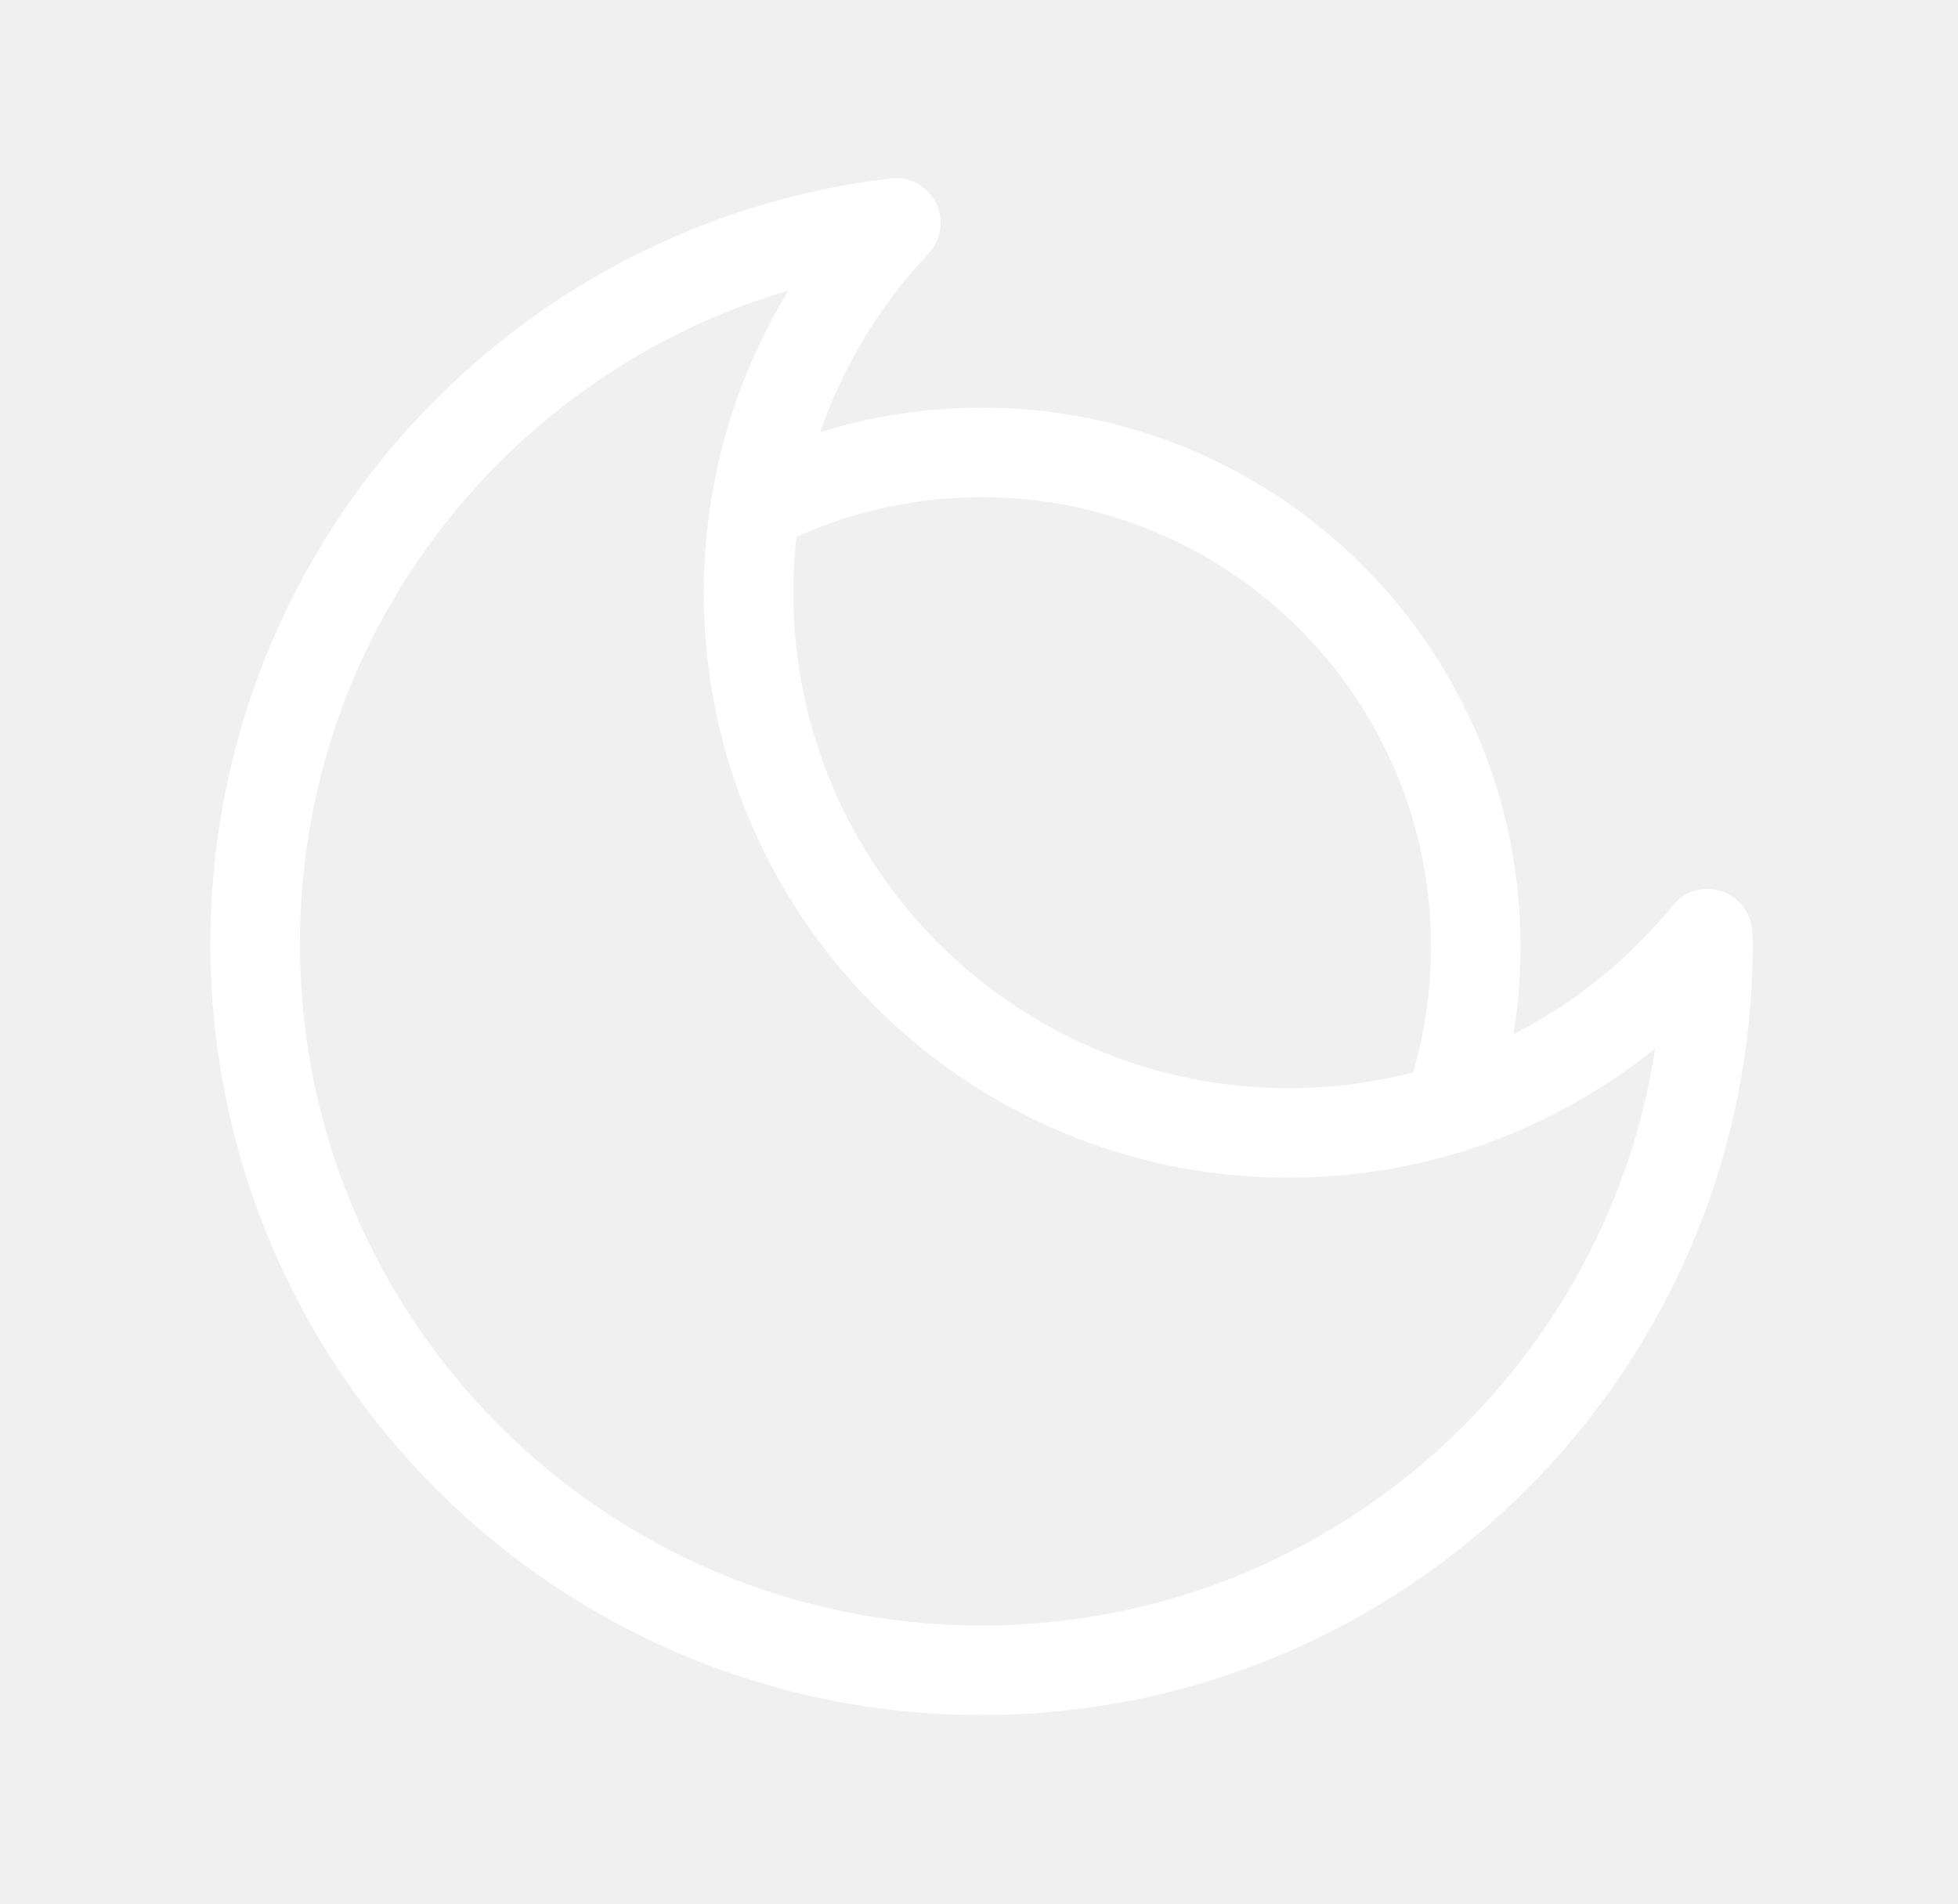
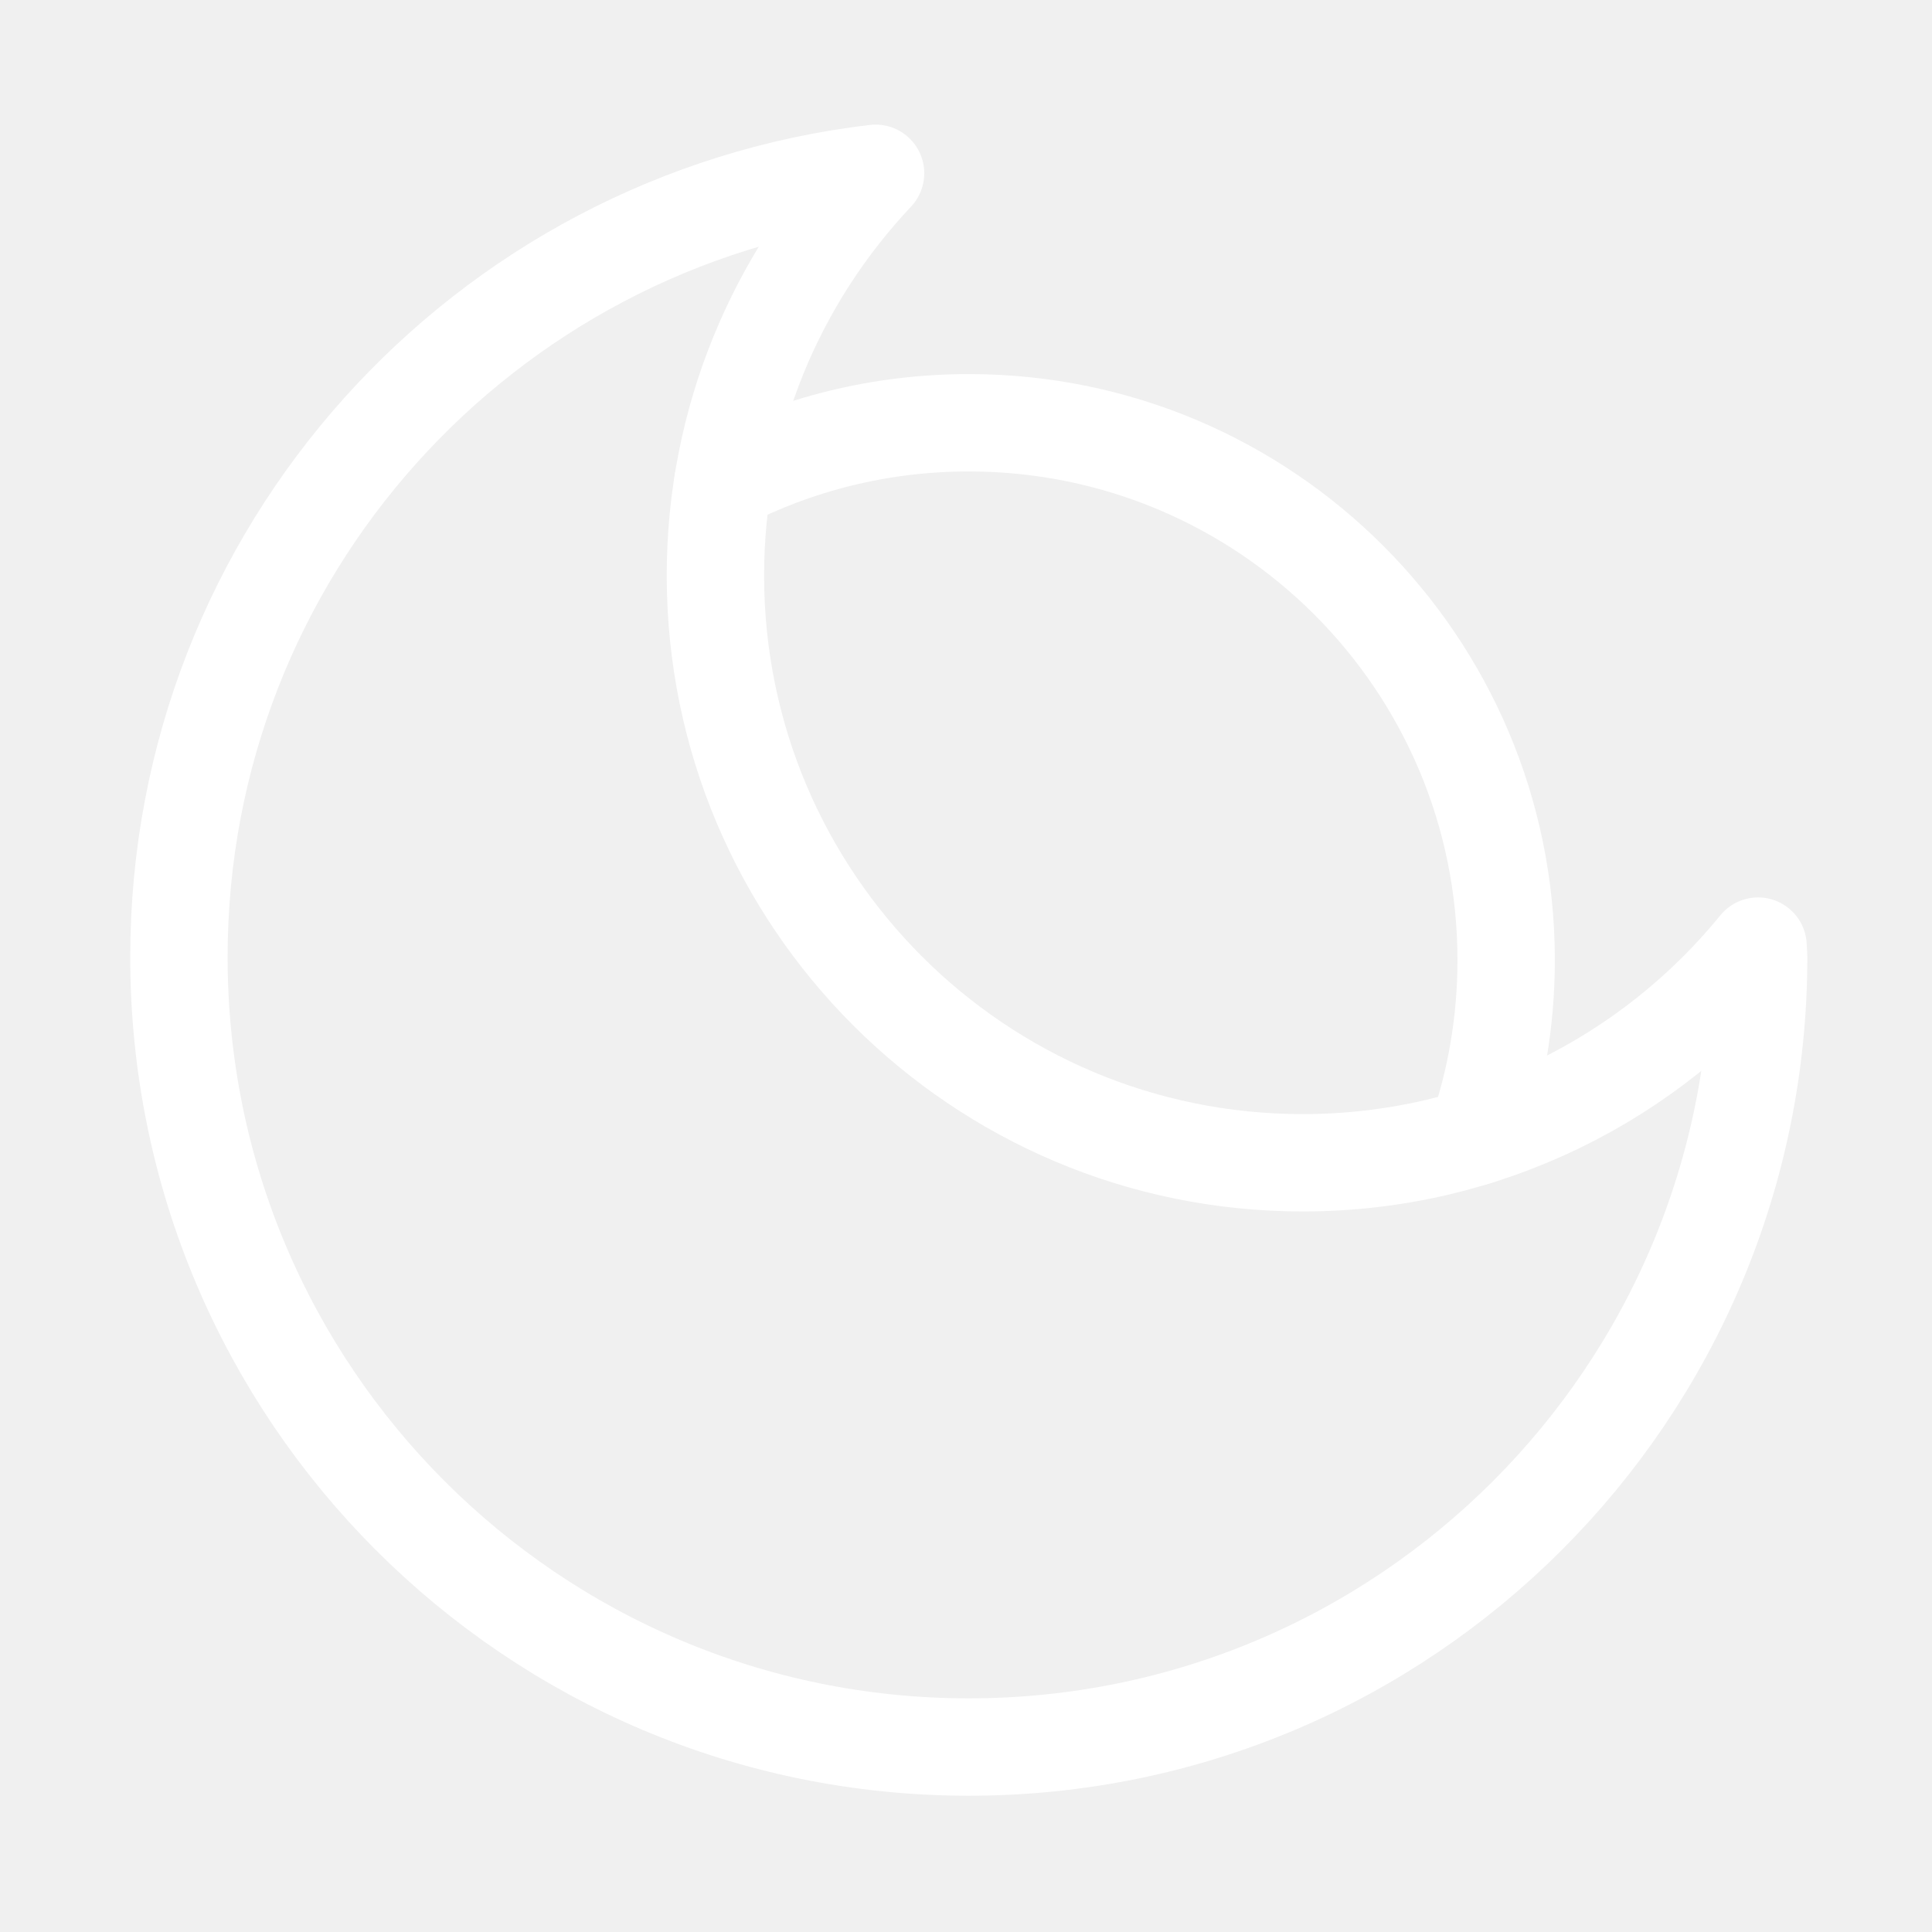
- <svg xmlns="http://www.w3.org/2000/svg" version="1.1" id="Layer_1" x="0px" y="0px" width="65.599px" height="63.788px" viewBox="0 0 65.599 63.788" enable-background="new 0 0 65.599 63.788" xml:space="preserve">
+ <svg xmlns="http://www.w3.org/2000/svg" version="1.1" id="Layer_1" x="0px" y="0px" width="59.528px" height="59.528px" viewBox="3.036 2.13 59.528 59.528" enable-background="new 3.036 2.13 59.528 59.528" xml:space="preserve">
  <path fill="none" stroke="#FFFFFF" stroke-width="3" stroke-linecap="round" stroke-linejoin="round" stroke-miterlimit="10" d="  M25.309,16.988c2.27-1.17,4.847-1.832,7.577-1.832c9.144,0,16.557,7.414,16.557,16.557c0,1.904-0.321,3.732-0.913,5.434" />
  <path fill="none" stroke="#FFFFFF" stroke-width="3" stroke-linecap="round" stroke-linejoin="round" stroke-miterlimit="10" d="  M43.175,37.957c-9.995,0-18.096-8.102-18.096-18.096c0-4.801,1.883-9.152,4.935-12.392C17.929,8.893,8.549,19.154,8.549,31.621  c0,13.439,10.895,24.338,24.337,24.338c13.44,0,24.337-10.898,24.337-24.338c0-0.115-0.017-0.225-0.018-0.34  C53.887,35.354,48.836,37.957,43.175,37.957z" />
</svg>
